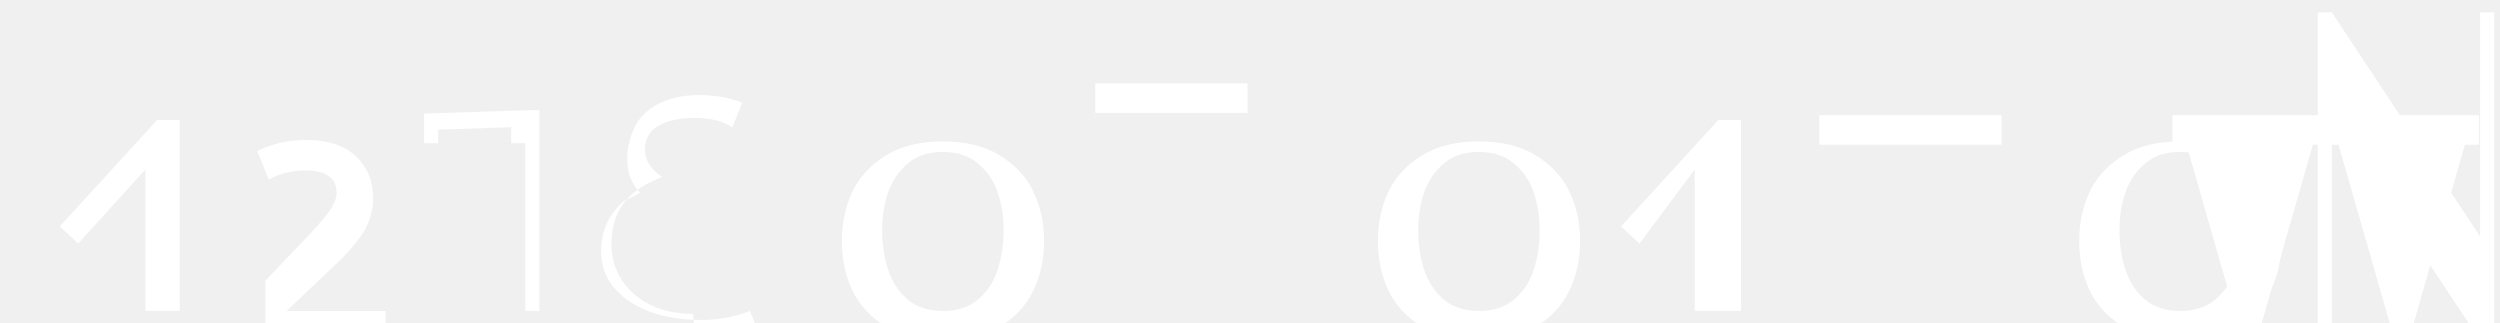
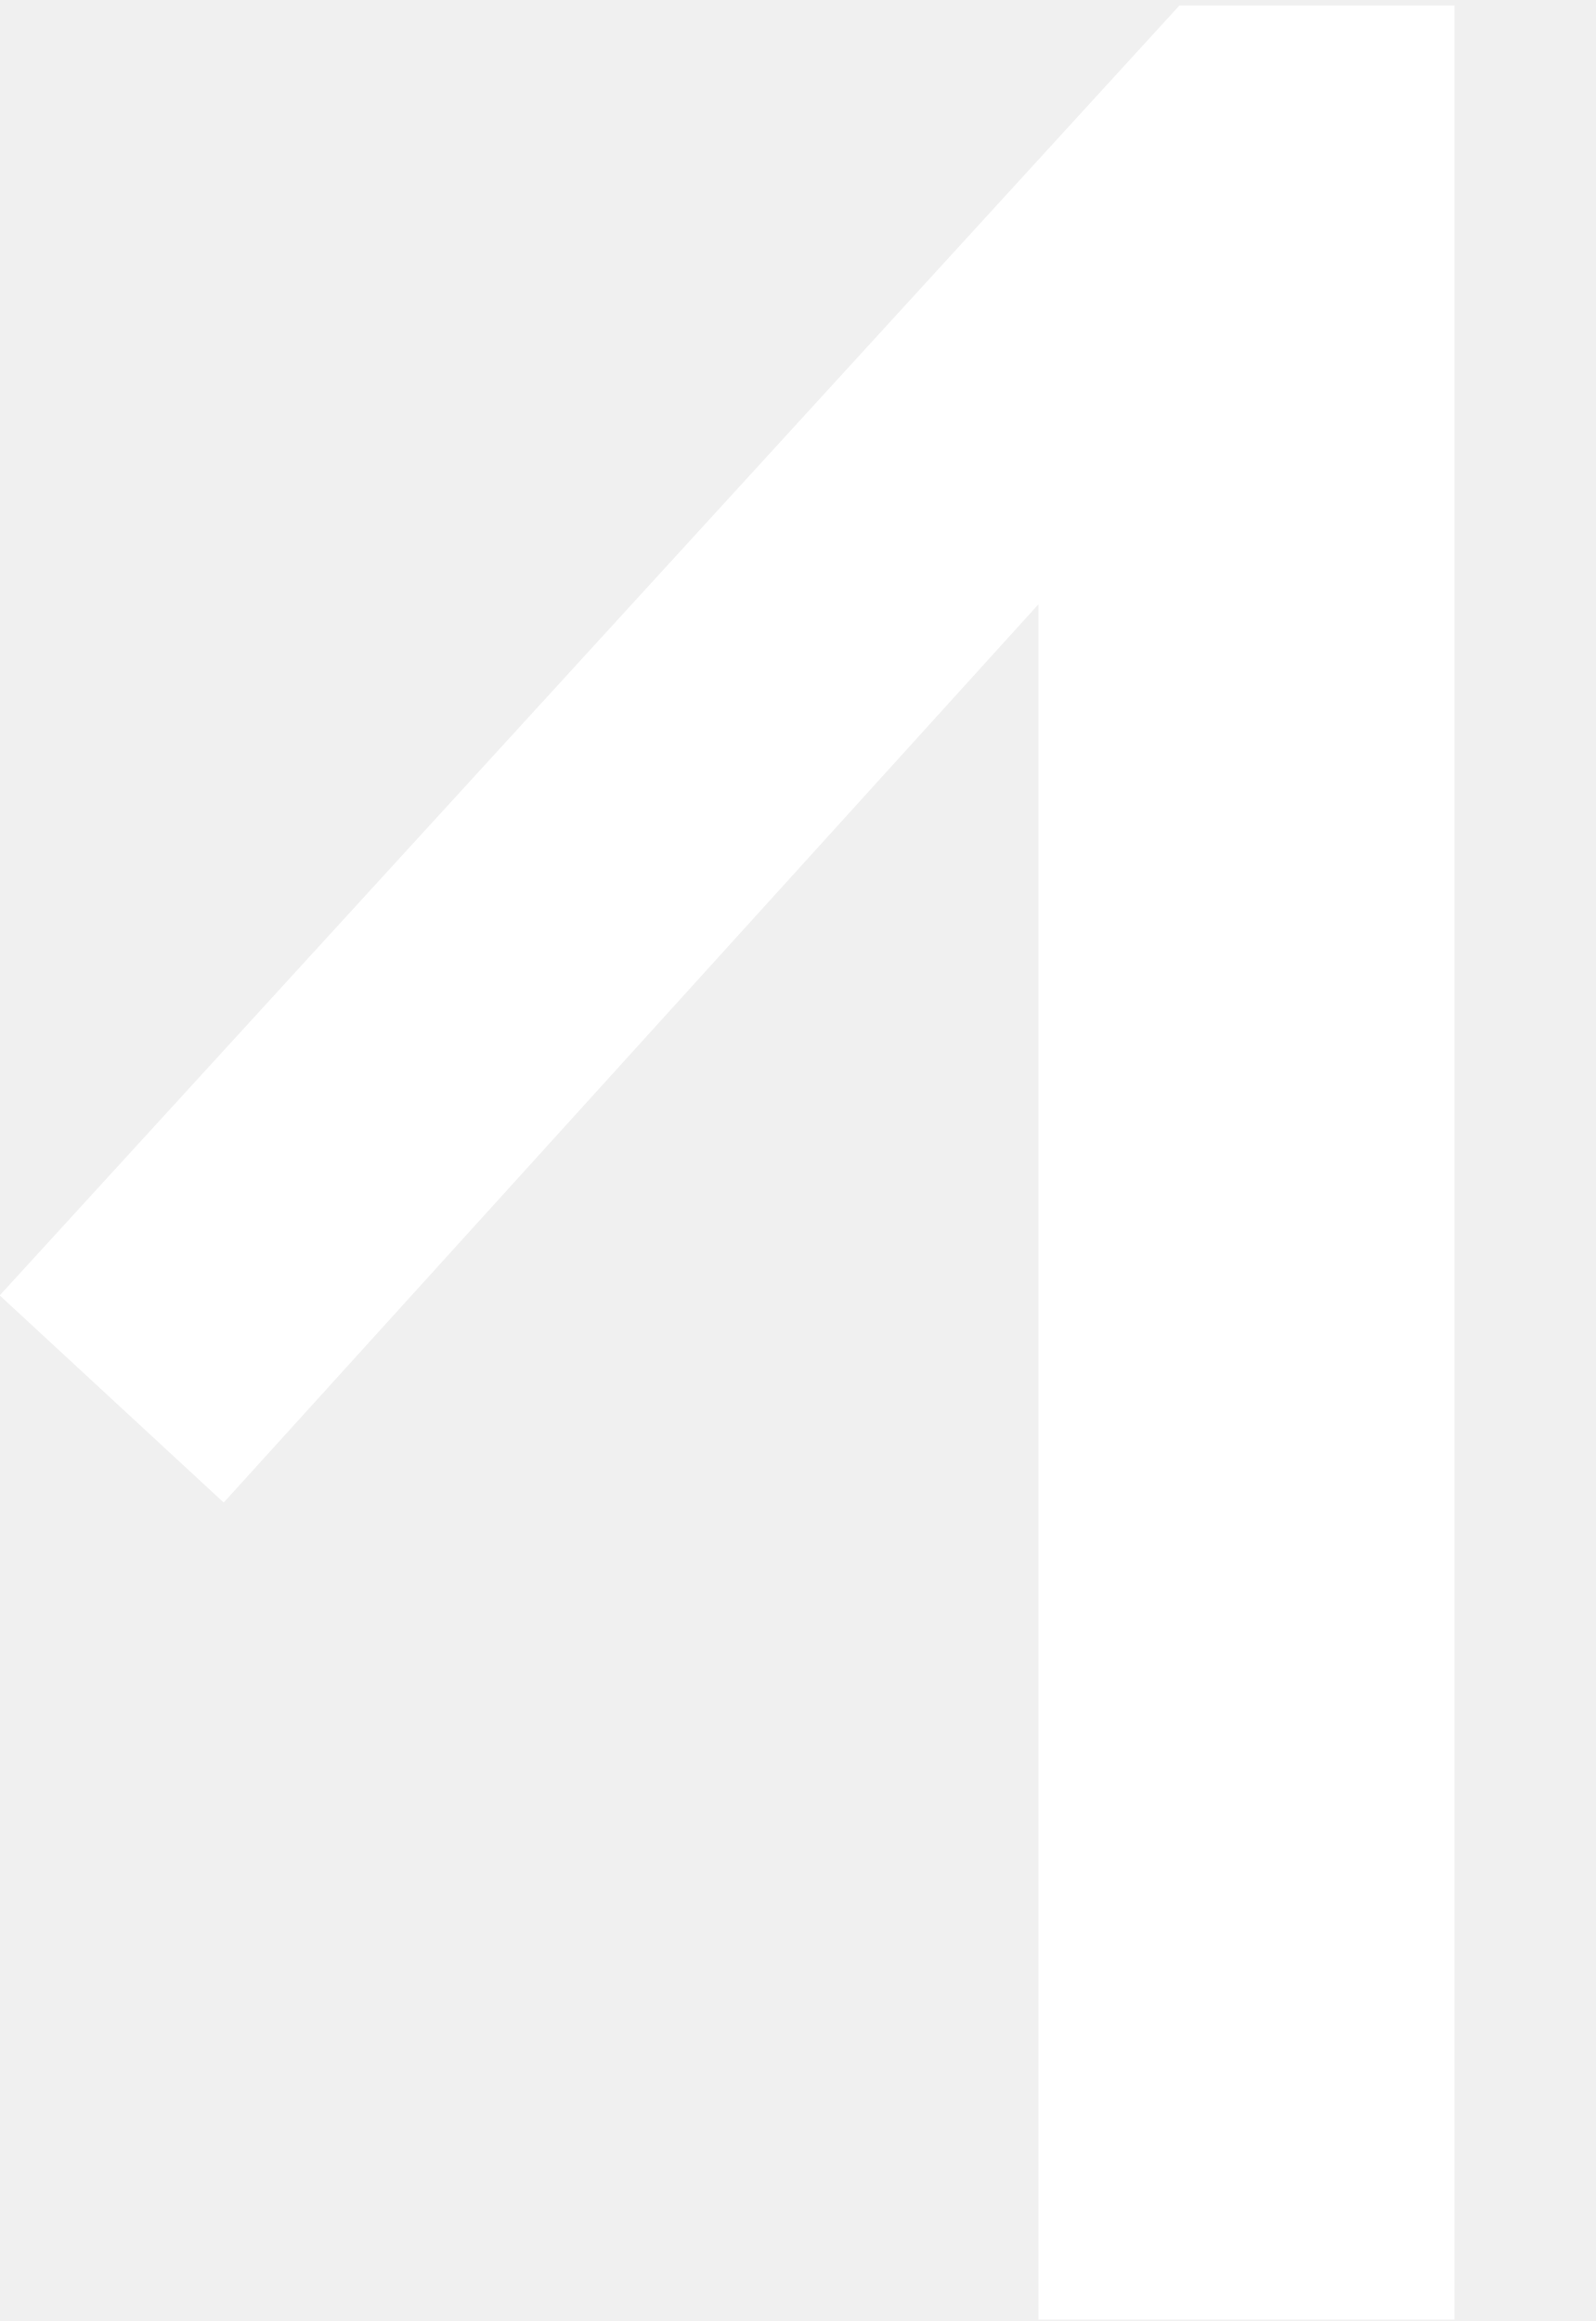
- <svg xmlns="http://www.w3.org/2000/svg" width="209" height="27" viewBox="0 0 209 27" fill="white">
-   <g fill="white">
-     <path d="M12.158 25.99V14.166L6.542 20.358L4.998 18.93L13.13 10.038H15.026V25.99H12.158Z" />
-     <path d="M22.182 25.99V23.47L25.926 19.542C26.778 18.63 27.36 17.934 27.672 17.454C27.984 16.974 28.14 16.53 28.14 16.122C28.14 15.498 27.918 15.03 27.474 14.718C27.03 14.406 26.394 14.25 25.566 14.25C24.426 14.25 23.394 14.502 22.47 15.006L21.51 12.63C22.746 12.012 24.114 11.7 25.614 11.7C27.414 11.7 28.794 12.156 29.754 13.068C30.714 13.968 31.194 15.15 31.194 16.614C31.194 17.382 31.014 18.15 30.654 18.918C30.294 19.674 29.562 20.61 28.458 21.726L23.958 26H32.238V28.47H22.182V25.99Z" />
-     <path d="M43.914 25.99V11.97H35.454V9.498L44.226 9.21H45.09V25.99H43.914ZM36.63 11.97H42.738V10.632L36.63 10.836V11.97Z" />
-     <path d="M57.947 26.238C56.615 26.238 55.439 25.998 54.419 25.518C53.399 25.026 52.595 24.33 51.995 23.43C51.407 22.53 51.113 21.522 51.113 20.406C51.113 18.006 52.187 16.29 54.335 15.258L55.331 14.79C54.455 14.172 53.915 13.416 53.915 12.522C53.915 11.598 54.299 10.926 55.067 10.506C55.835 10.074 56.843 9.858 58.091 9.858C59.399 9.858 60.443 10.122 61.223 10.65L62.051 8.598C61.055 8.166 59.855 7.95 58.451 7.95C57.083 7.95 55.931 8.202 54.995 8.706C54.059 9.21 53.399 9.882 53.015 10.722C52.631 11.55 52.439 12.426 52.439 13.35C52.439 14.454 52.799 15.378 53.519 16.122L52.127 16.83C50.881 17.946 50.257 19.326 50.257 20.97C50.257 22.194 50.629 23.238 51.373 24.102C52.129 24.966 53.137 25.626 54.397 26.082C55.657 26.526 57.061 26.748 58.609 26.748C60.073 26.748 61.435 26.496 62.695 25.992L63.595 28.188C62.131 28.746 60.403 29.025 58.411 29.025C58.117 28.467 58.027 27.351 57.947 26.238Z" />
-     <path d="M78.824 28.47C76.928 28.47 75.344 28.086 74.072 27.318C72.8 26.538 71.864 25.53 71.264 24.294C70.676 23.058 70.382 21.678 70.382 20.154C70.382 18.63 70.676 17.25 71.264 16.014C71.864 14.778 72.8 13.77 74.072 12.99C75.344 12.21 76.928 11.82 78.824 11.82C80.72 11.82 82.304 12.21 83.576 12.99C84.86 13.77 85.796 14.778 86.384 16.014C86.984 17.25 87.284 18.63 87.284 20.154C87.284 21.678 86.984 23.058 86.384 24.294C85.796 25.53 84.86 26.538 83.576 27.318C82.304 28.086 80.72 28.47 78.824 28.47ZM78.824 25.998C80.012 25.998 80.984 25.686 81.74 25.062C82.508 24.426 83.06 23.598 83.396 22.578C83.732 21.546 83.9 20.442 83.9 19.266C83.9 18.102 83.732 17.034 83.396 16.062C83.06 15.09 82.508 14.286 81.74 13.65C80.984 13.014 80.012 12.702 78.824 12.702C77.636 12.702 76.664 13.014 75.908 13.65C75.152 14.286 74.6 15.09 74.252 16.062C73.916 17.034 73.748 18.102 73.748 19.266C73.748 20.442 73.916 21.546 74.252 22.578C74.6 23.598 75.152 24.426 75.908 25.062C76.664 25.686 77.636 25.998 78.824 25.998Z" />
-     <path d="M99.071 25.99V9.438H91.565V6.966H104.291V9.438H99.071V25.99Z" />
-     <path d="M123.637 28.47C121.741 28.47 120.157 28.086 118.885 27.318C117.613 26.538 116.677 25.53 116.077 24.294C115.489 23.058 115.195 21.678 115.195 20.154C115.195 18.63 115.489 17.25 116.077 16.014C116.677 14.778 117.613 13.77 118.885 12.99C120.157 12.21 121.741 11.82 123.637 11.82C125.533 11.82 127.117 12.21 128.389 12.99C129.673 13.77 130.609 14.778 131.197 16.014C131.797 17.25 132.097 18.63 132.097 20.154C132.097 21.678 131.797 23.058 131.197 24.294C130.609 25.53 129.673 26.538 128.389 27.318C127.117 28.086 125.533 28.47 123.637 28.47ZM123.637 25.998C124.825 25.998 125.797 25.686 126.553 25.062C127.321 24.426 127.873 23.598 128.209 22.578C128.545 21.546 128.713 20.442 128.713 19.266C128.713 18.102 128.545 17.034 128.209 16.062C127.873 15.09 127.321 14.286 126.553 13.65C125.797 13.014 124.825 12.702 123.637 12.702C122.449 12.702 121.477 13.014 120.721 13.65C119.965 14.286 119.413 15.09 119.065 16.062C118.729 17.034 118.561 18.102 118.561 19.266C118.561 20.442 118.729 21.546 119.065 22.578C119.413 23.598 119.965 24.426 120.721 25.062C121.477 25.686 122.449 25.998 123.637 25.998Z" />
-     <path d="M141.678 25.99V14.166L137.062 20.358L135.518 18.93L143.65 10.038H145.546V25.99H142.678Z" />
-     <path d="M161.428 28.47V12.102H152.092V9.63H167.332V12.102H161.428V28.47Z" />
-     <path d="M182.263 28.47C180.367 28.47 178.783 28.086 177.511 27.318C176.239 26.538 175.303 25.53 174.703 24.294C174.115 23.058 173.821 21.678 173.821 20.154C173.821 18.63 174.115 17.25 174.703 16.014C175.303 14.778 176.239 13.77 177.511 12.99C178.783 12.21 180.367 11.82 182.263 11.82C184.159 11.82 185.743 12.21 187.015 12.99C188.299 13.77 189.235 14.778 189.823 16.014C190.423 17.25 190.723 18.63 190.723 20.154C190.723 21.678 190.423 23.058 189.823 24.294C189.235 25.53 188.299 26.538 187.015 27.318C185.743 28.086 184.159 28.47 182.263 28.47ZM182.263 25.998C183.451 25.998 184.423 25.686 185.179 25.062C185.947 24.426 186.499 23.598 186.835 22.578C187.171 21.546 187.339 20.442 187.339 19.266C187.339 18.102 187.171 17.034 186.835 16.062C186.499 15.09 185.947 14.286 185.179 13.65C184.423 13.014 183.451 12.702 182.263 12.702C181.075 12.702 180.103 13.014 179.347 13.65C178.591 14.286 178.039 15.09 177.691 16.062C177.355 17.034 177.187 18.102 177.187 19.266C177.187 20.442 177.355 21.546 177.691 22.578C178.039 23.598 178.591 24.426 179.347 25.062C180.103 25.686 181.075 25.998 182.263 25.998Z" />
-     <path d="M194.529 12.102H193.353L188.661 28.47H187.485L182.793 12.102H181.617V9.63H194.529V12.102Z" />
-     <path d="M207.241 12.102H206.065L201.373 28.47H200.197L195.505 12.102H194.329V9.63H207.241V12.102Z" />
-     <path d="M208.513 1.03V28.47H207.337L194.941 9.726V28.47H193.765V1.03H194.941L207.337 19.774V1.03H208.513Z" />
-   </g>
+ <svg xmlns="http://www.w3.org/2000/svg" width="11" height="16" viewBox="0 0 11 16" fill="none">
+   <path d="M7.158 15.99V4.166L1.542 10.358L-0.002 8.93L8.13 0.038H10.026V15.99H7.158Z" fill="white" />
</svg>
